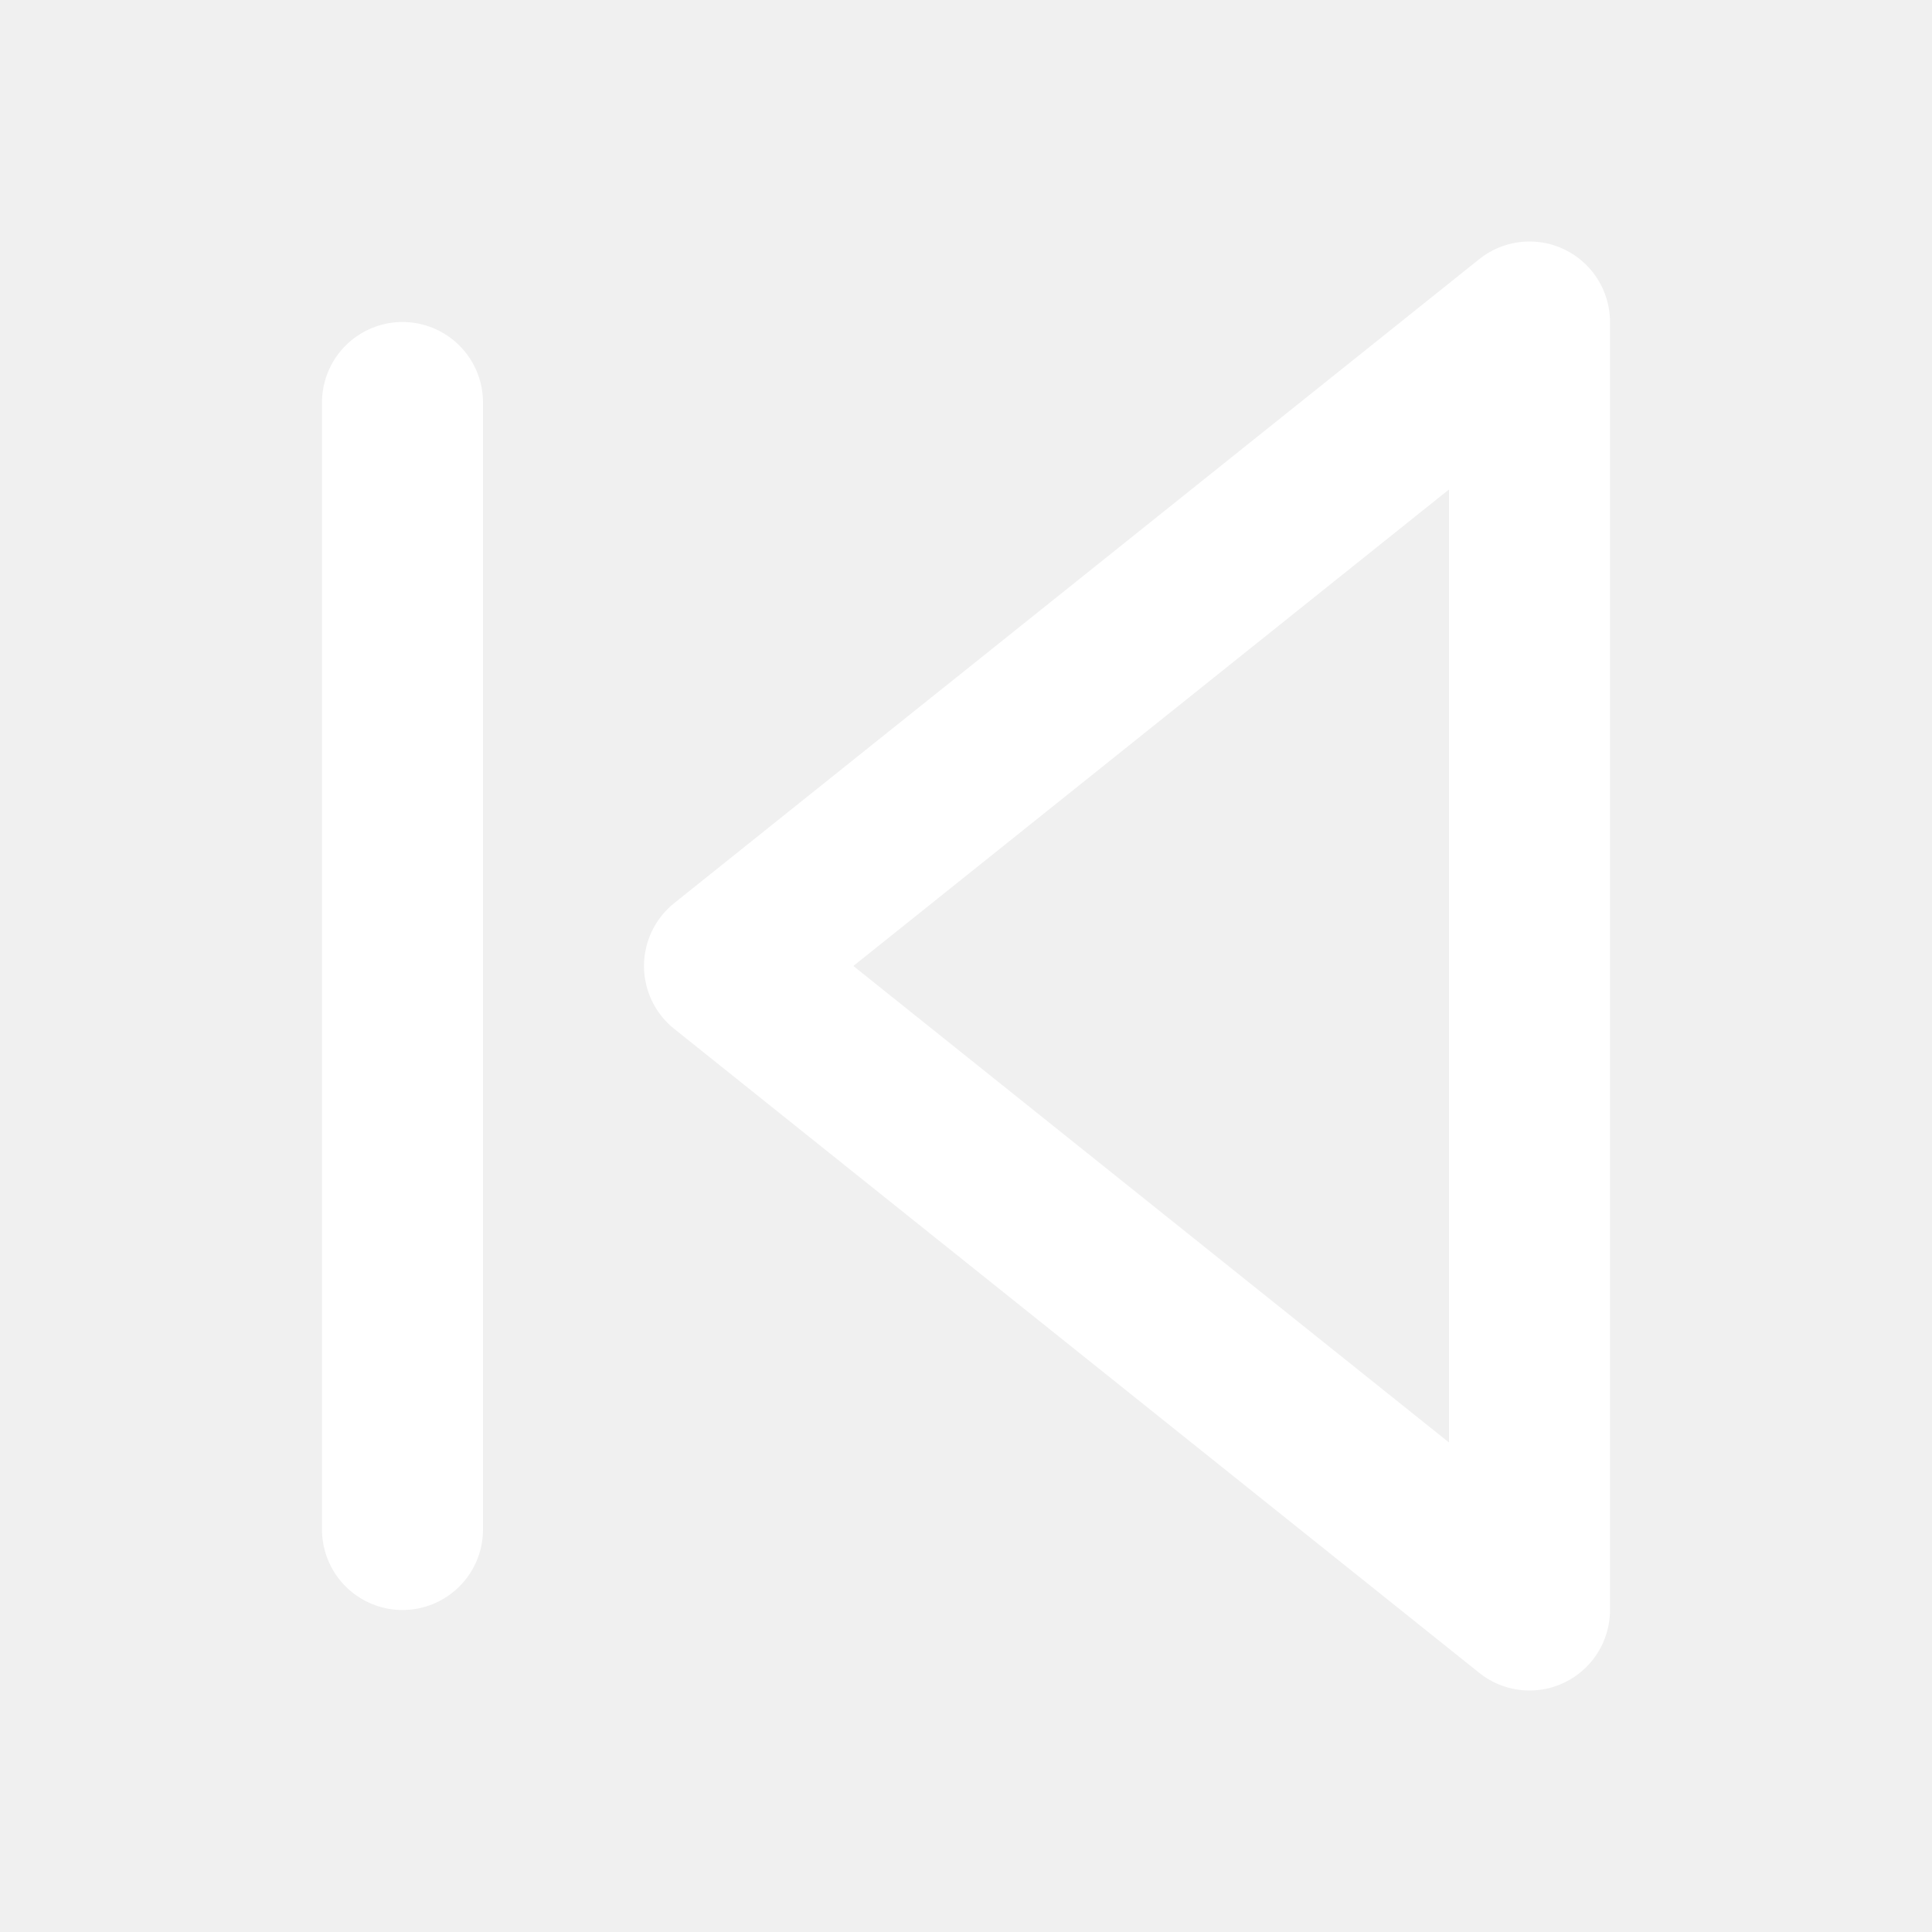
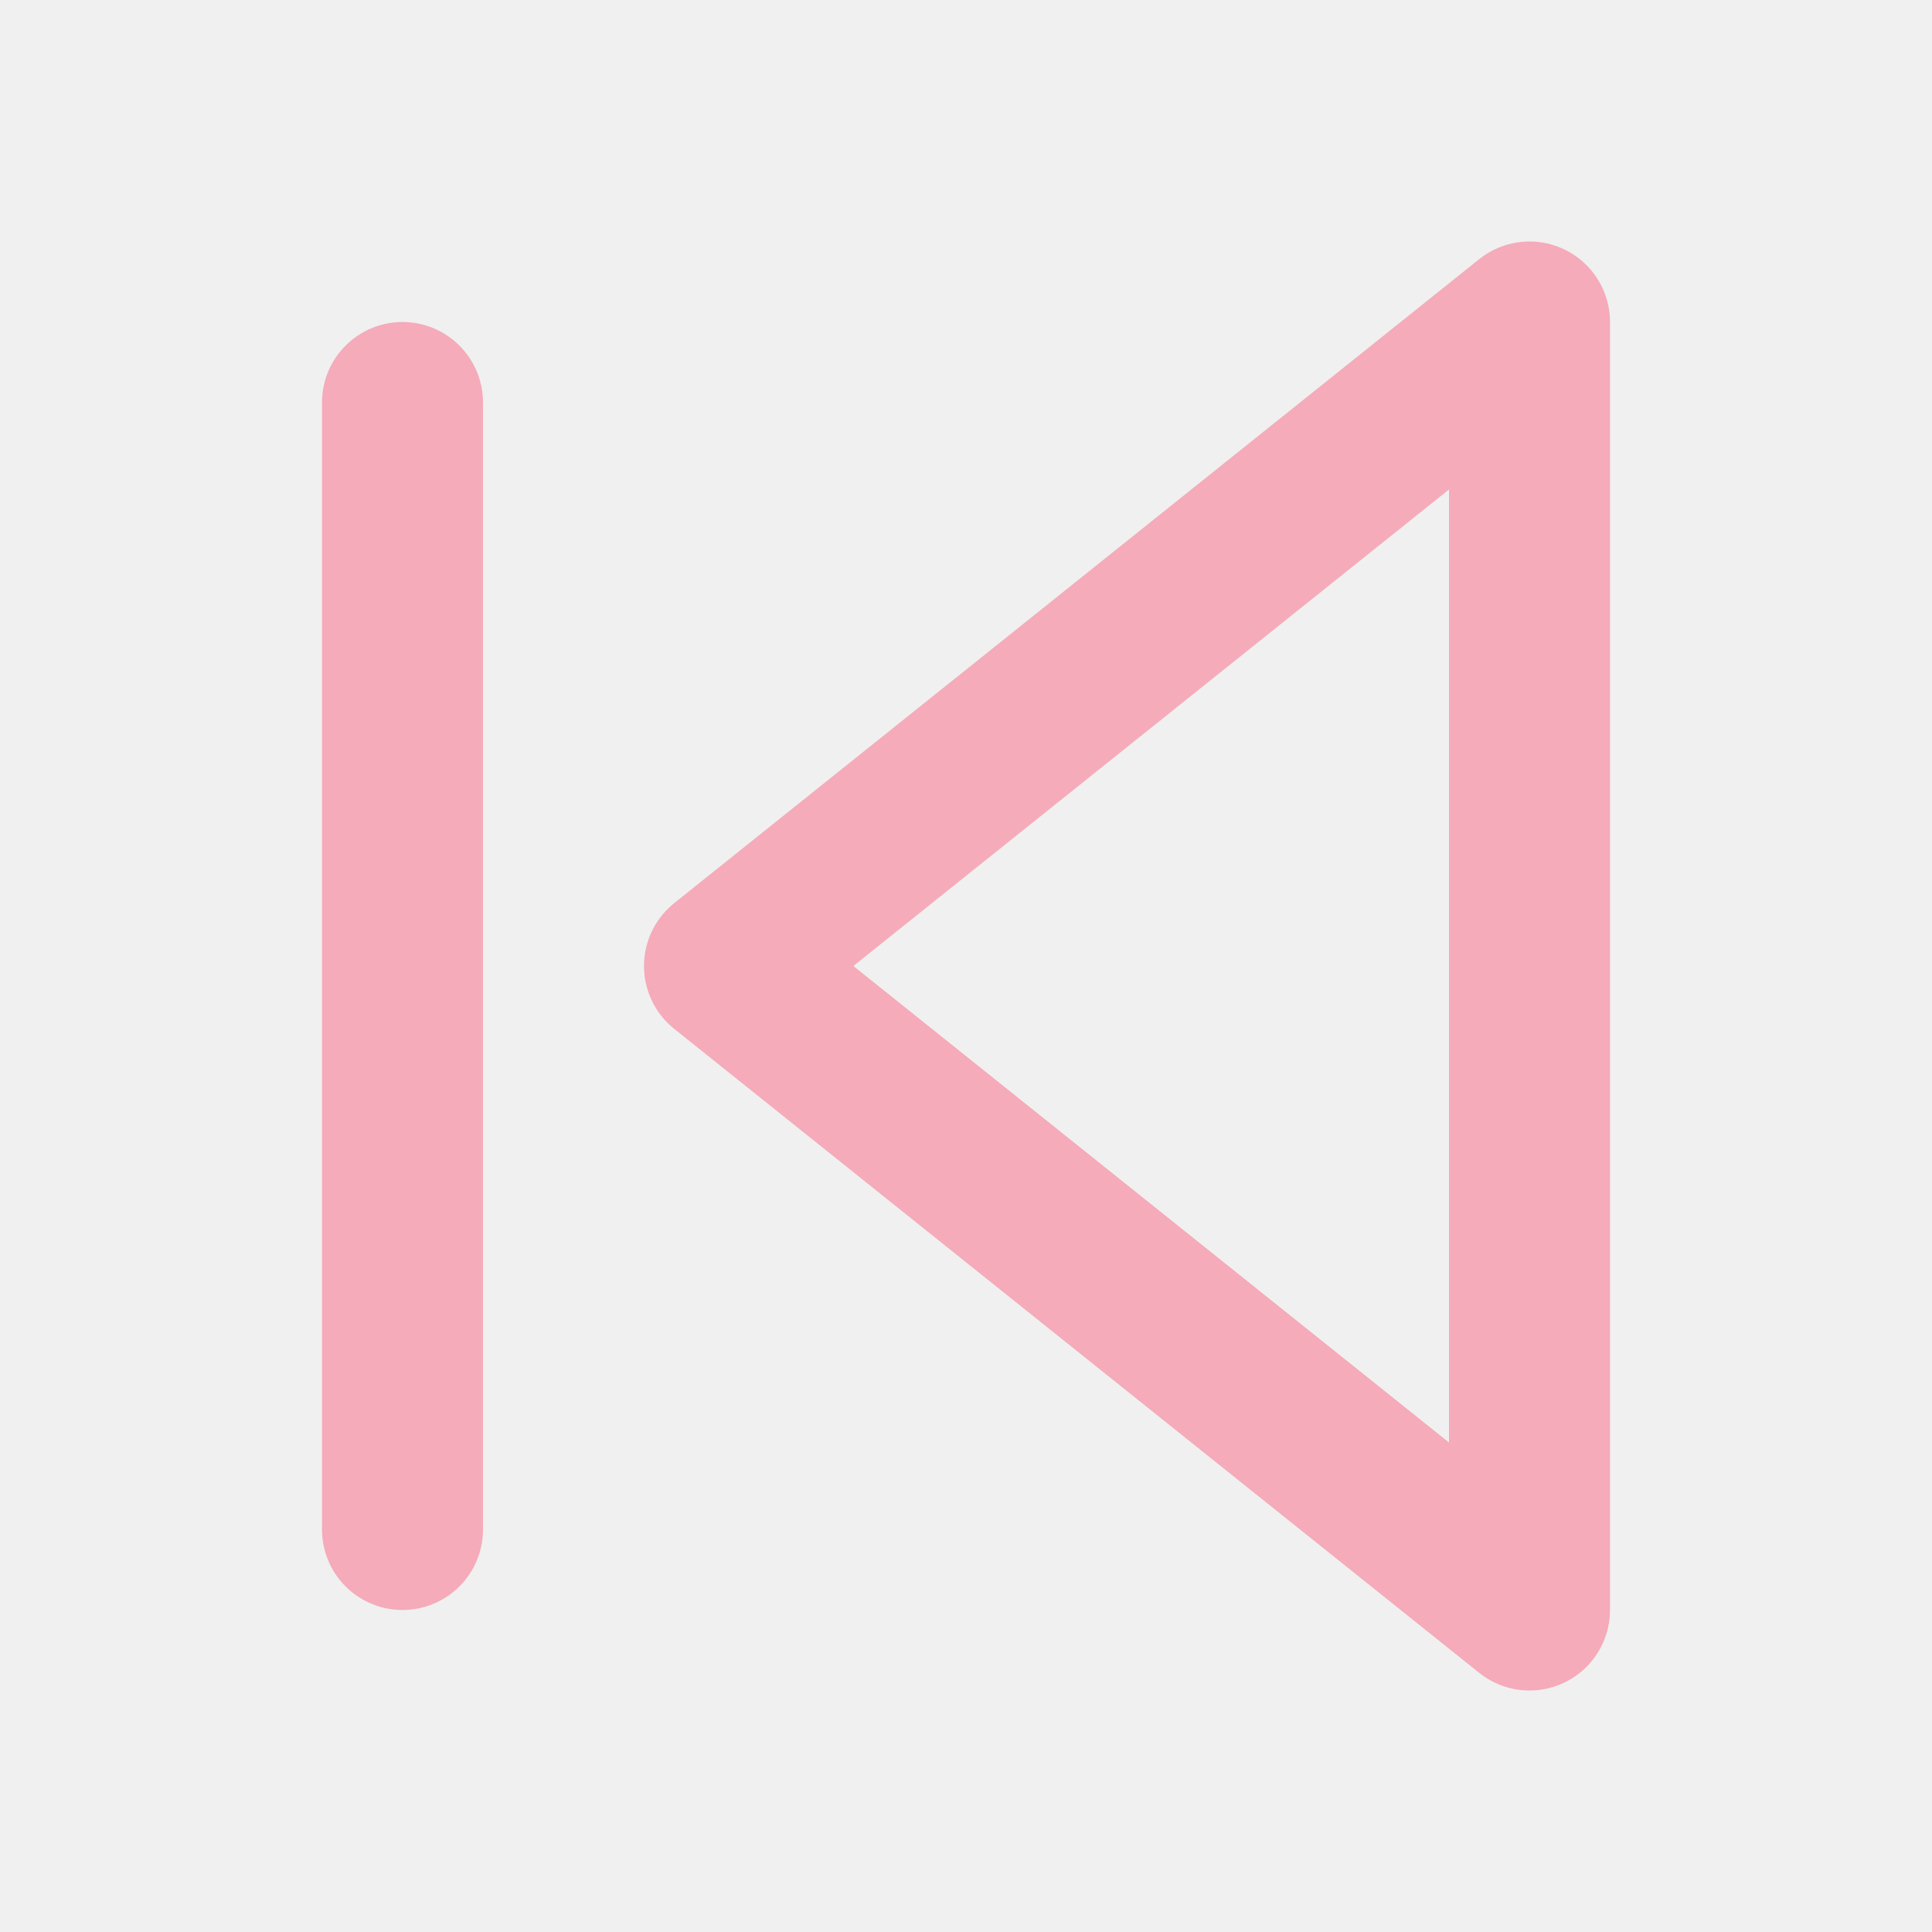
- <svg xmlns="http://www.w3.org/2000/svg" width="24" height="24" viewBox="0 0 24 24" fill="none" stroke="white" stroke-width="2" stroke-linecap="round" stroke-linejoin="round">
+ <svg xmlns="http://www.w3.org/2000/svg" width="24" height="24" viewBox="0 0 24 24" fill="none" stroke="#f5abb9" stroke-width="2" stroke-linecap="round" stroke-linejoin="round">
  <polygon points="19 20 9 12 19 4 19 20" />
  <line x1="5" y1="19" x2="5" y2="5" />
</svg>
